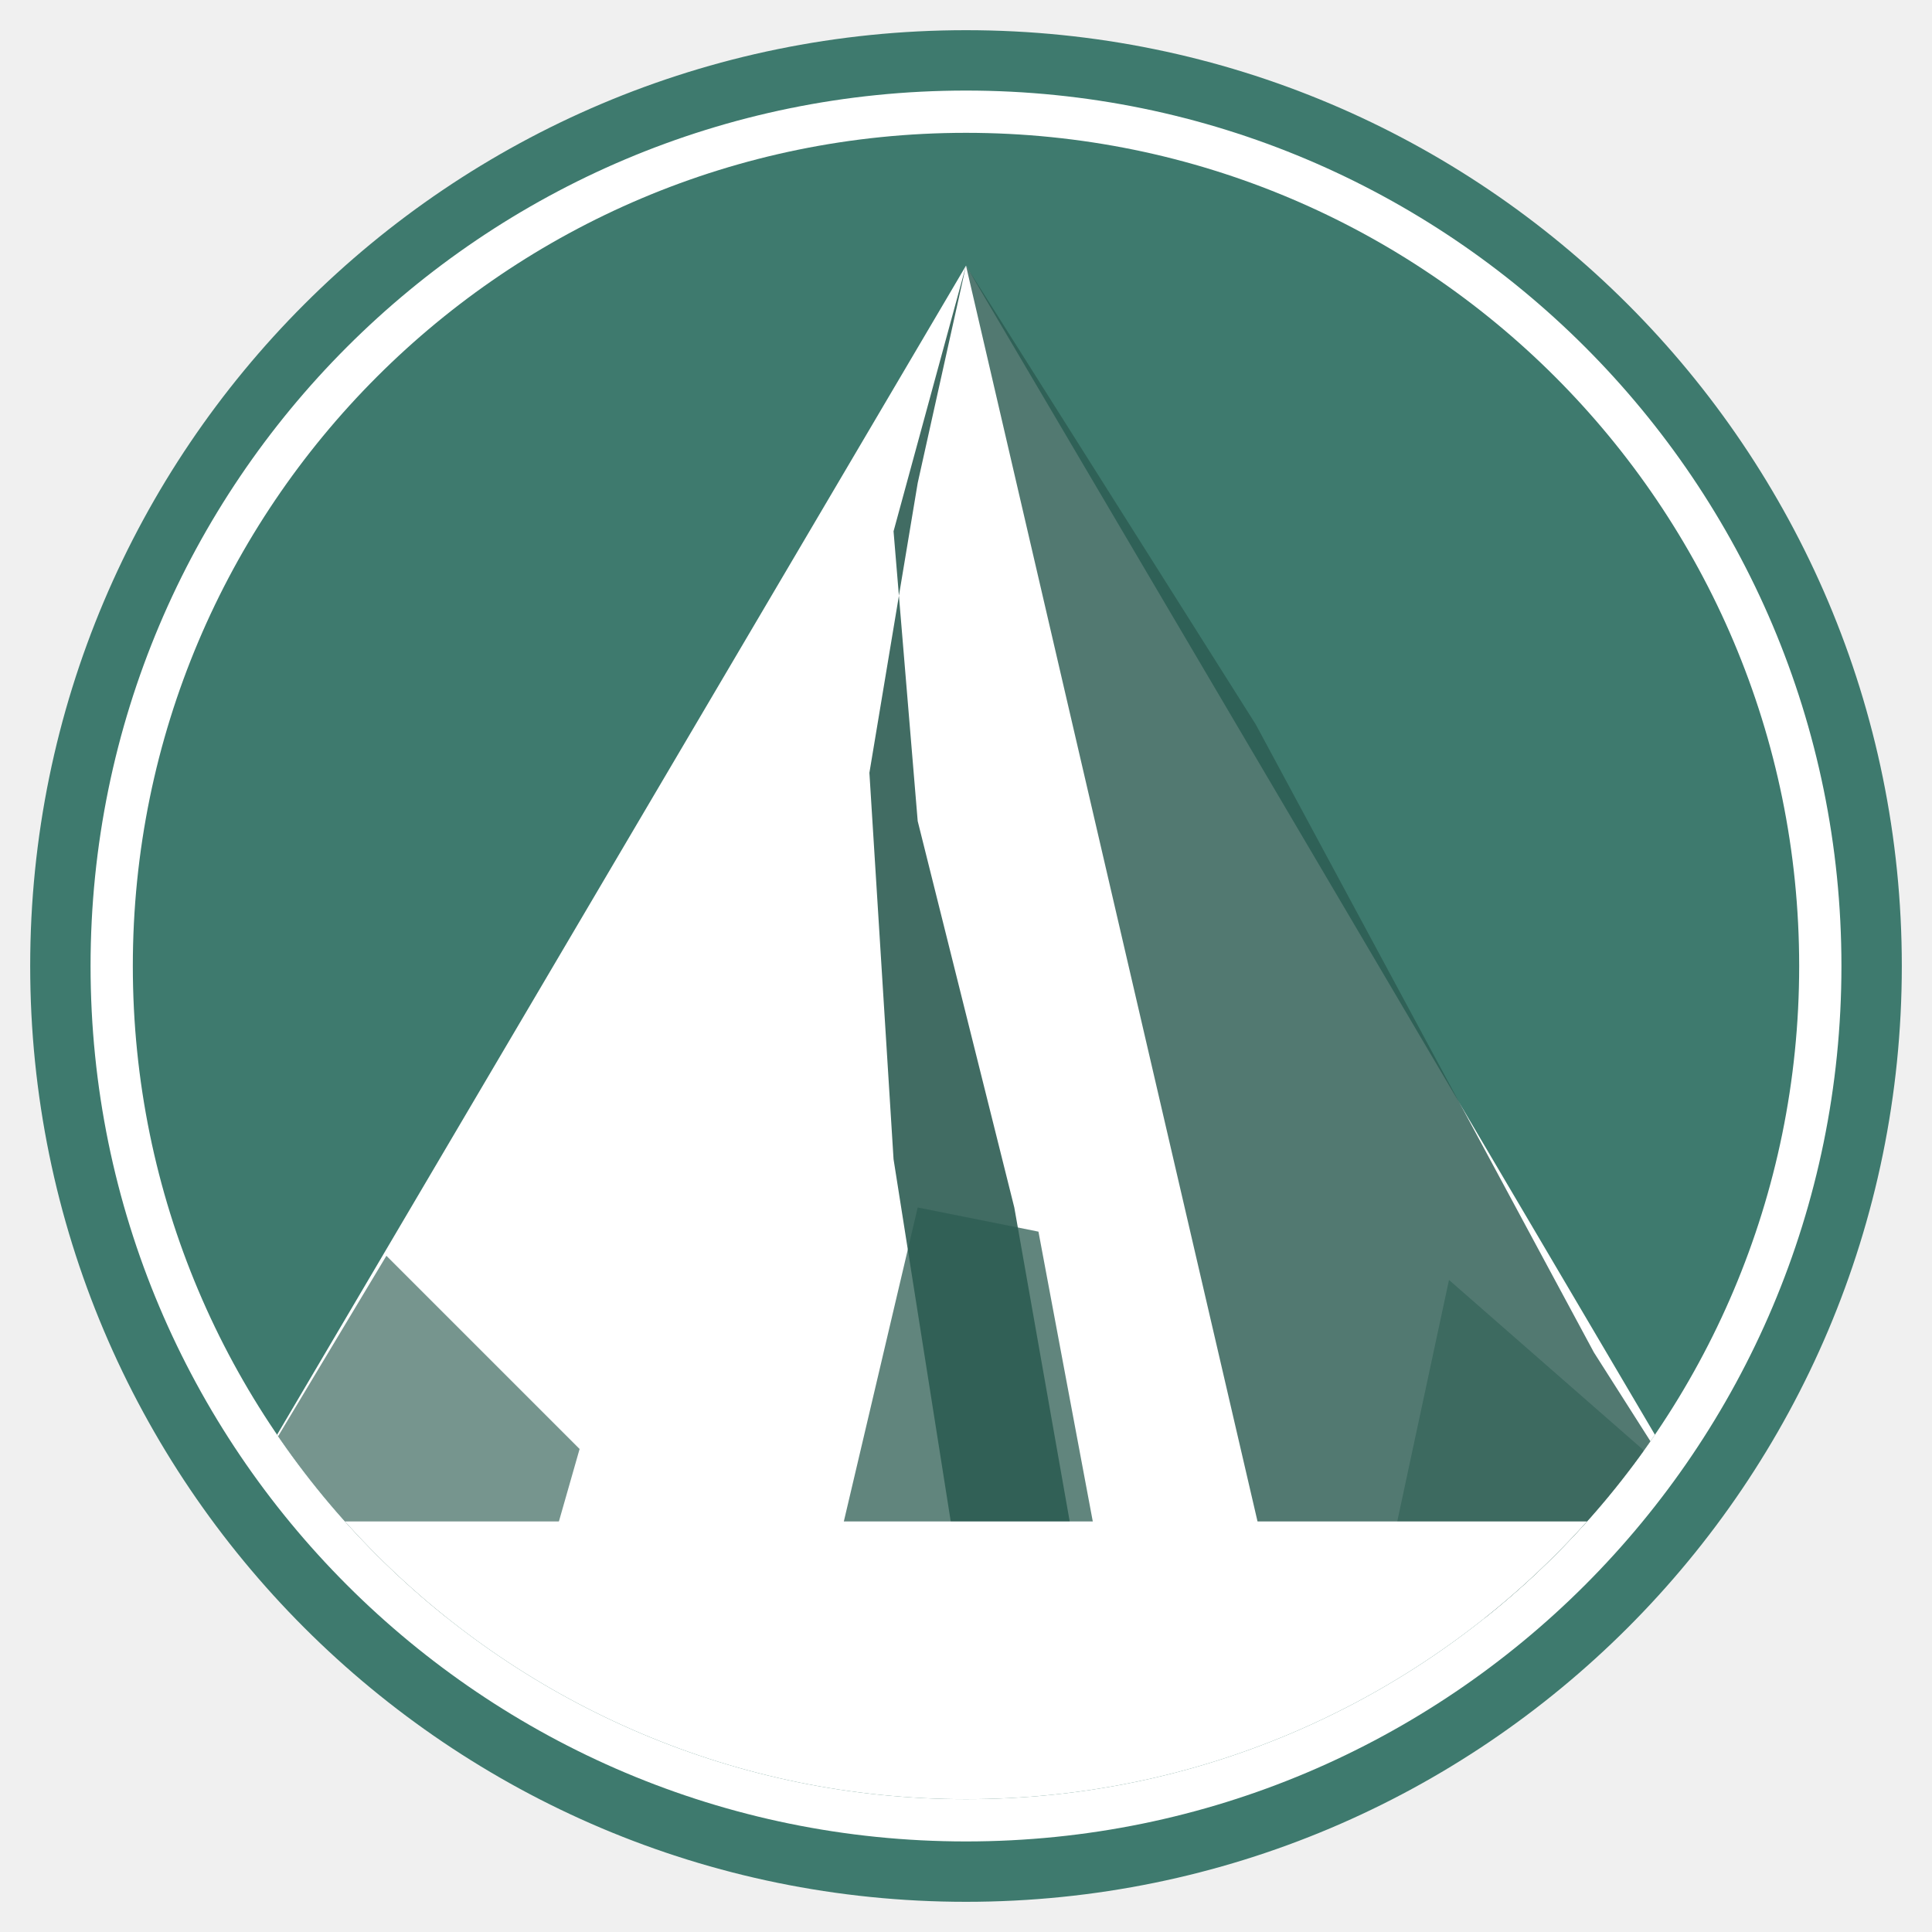
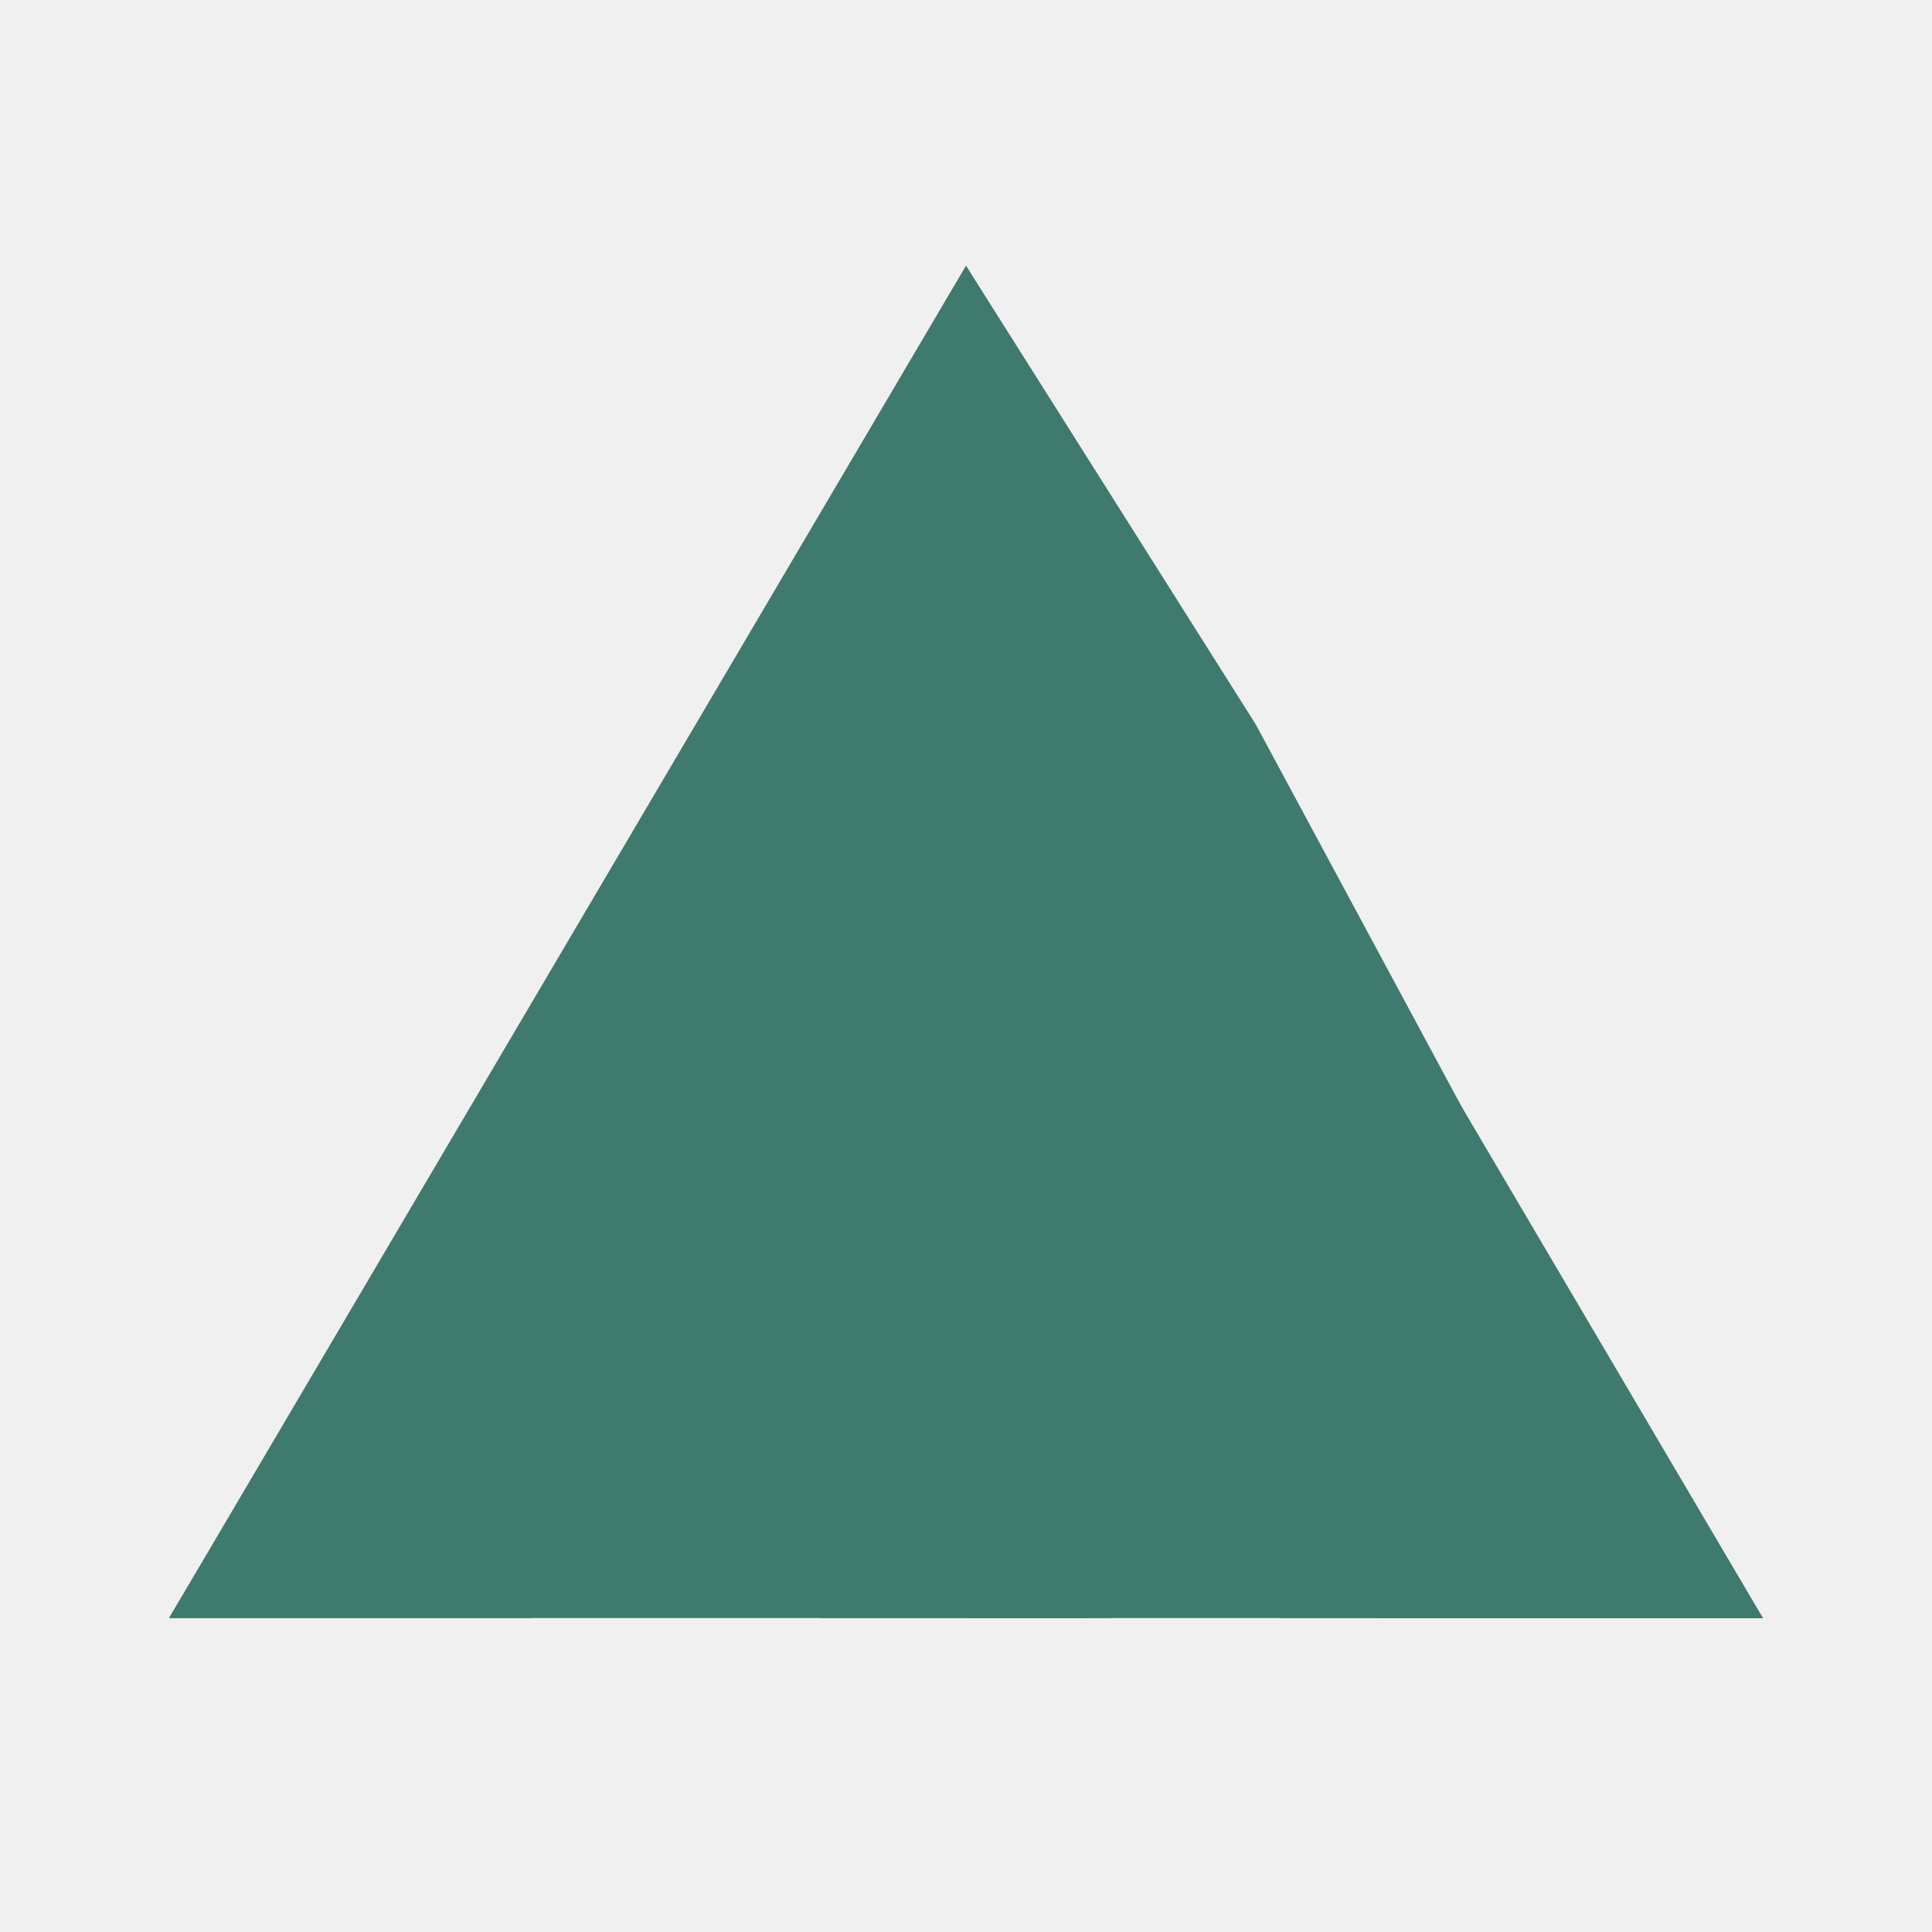
<svg xmlns="http://www.w3.org/2000/svg" viewBox="0 0 80 80" fill="none">
-   <defs>
-     <clipPath id="mc">
-       <circle cx="40" cy="40" r="34.5" />
-     </clipPath>
-   </defs>
-   <circle cx="40" cy="40" r="37.5" stroke="#3E7A6E" stroke-width="2.5" fill="white" />
-   <circle cx="40" cy="40" r="34.5" fill="#3E7A6E" />
-   <polygon points="40,11 7,67 73,67" fill="white" clip-path="url(#mc)" />
-   <polygon points="40,11 52,30 66,56 73,67 53,67" fill="#2C5C52" clip-path="url(#mc)" opacity="0.82" />
-   <polygon points="40,11 37,22 38,34 42,50 45,67 40,67 37,48 36,32 38,20" fill="#2C5C52" clip-path="url(#mc)" opacity="0.9" />
-   <polygon points="34,67 38,50 43,51 46,67" fill="#2C5C52" clip-path="url(#mc)" opacity="0.75" />
-   <polygon points="7,67 16,52 24,60 22,67" fill="#2C5C52" clip-path="url(#mc)" opacity="0.65" />
-   <polygon points="57,67 60,53 68,60 73,67" fill="#2C5C52" clip-path="url(#mc)" opacity="0.55" />
-   <rect x="0" y="63" width="80" height="12" fill="white" clip-path="url(#mc)" />
+   <g fill="#3E7A6E">
+     <polygon points="40,11 7,67 73,67" />
+     <polygon points="40,11 52,30 66,56 73,67 53,67" />
+     <polygon points="40,11 37,22 38,34 42,50 45,67 40,67 37,48 36,32 38,20" />
+     <polygon points="34,67 38,50 43,51 46,67" />
+     <polygon points="7,67 16,52 24,60 22,67" />
+     <polygon points="57,67 60,53 68,60 73,67" />
+   </g>
</svg>
